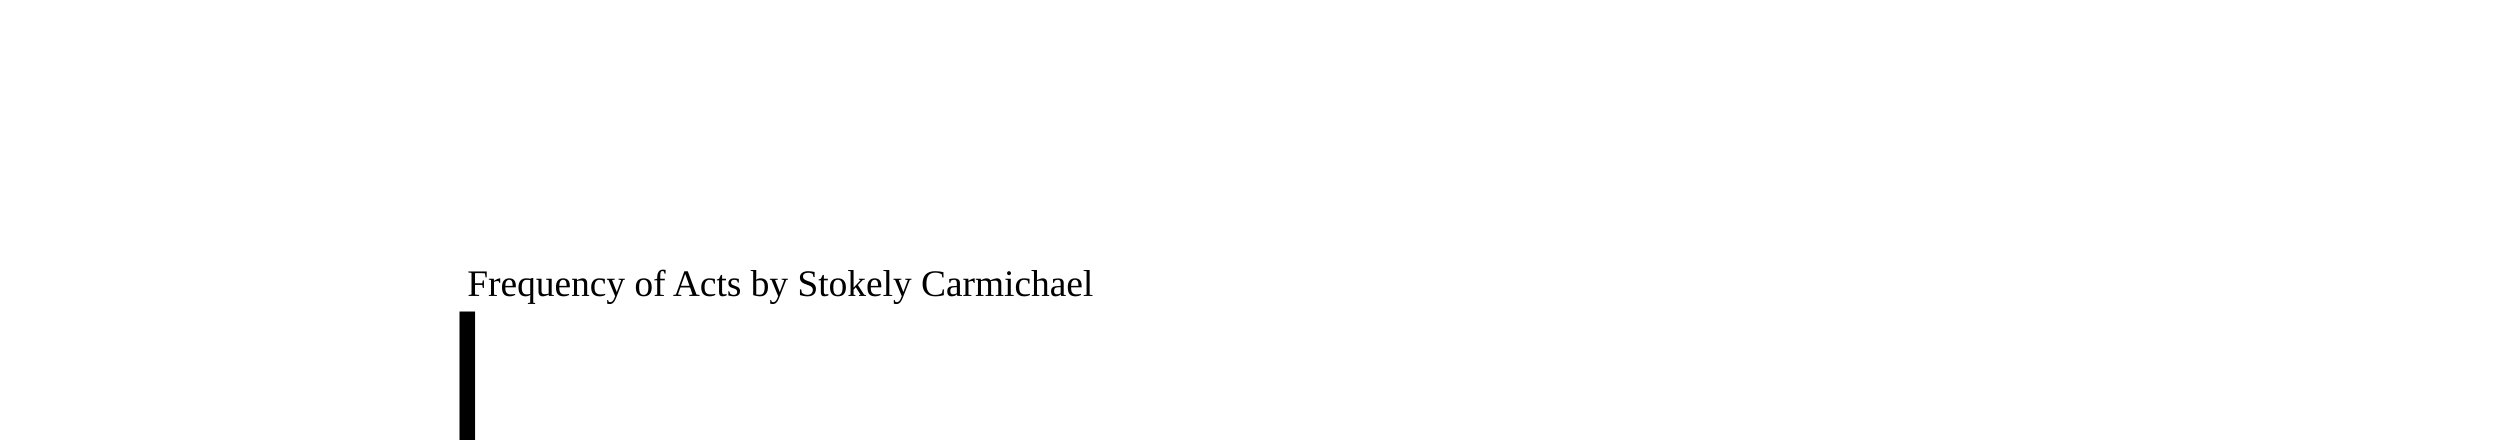
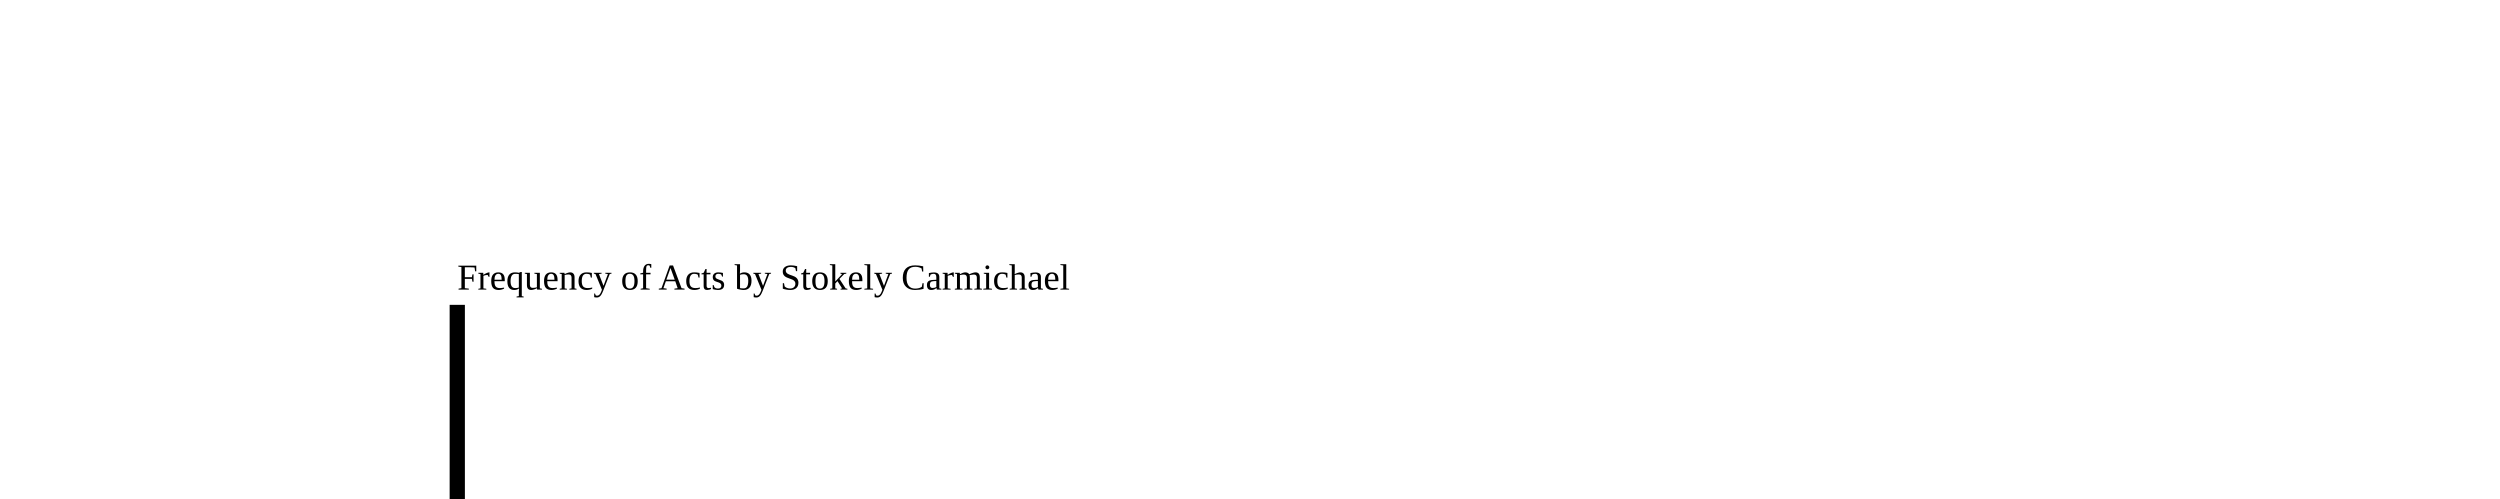
<svg xmlns="http://www.w3.org/2000/svg" viewbox="0 0 1100 550">
  <g transform="translate(150,100)">
    <g>
      <text x="0" y="-5" font-family="" font-size="" fill="">Frequency of Acts by Stokely Carmichael</text>
    </g>
    <g>
      <g>
        <line x1="0" y1="100" x2="240" y2="100" stroke-width="30" stroke="red" />
        <line x1="240" y1="100" x2="320" y2="100" stroke-width="30" stroke="yellow" />
        <line x1="320" y1="100" x2="800" y2="100" stroke-width="30" stroke="green" />
        <line x1="0" y1="0" x2="0" y2="125" stroke-width="5" stroke="black" />
        <line x1="-2" y1="125" x2="800" y2="125" stroke-width="5" stroke="black" />
+         <line x1="200" y1="120" x2="200" y2="130" stroke-width="3" stroke="black" />
+         <line x1="400" y1="120" x2="400" y2="130" stroke-width="3" stroke="black" />
+         <line x1="600" y1="120" x2="600" y2="130" stroke-width="3" stroke="black" />
+         <line x1="800" y1="120" x2="800" y2="130" stroke-width="3" stroke="black" />
+         <text x="190" y="150">25%</text>
+         <text x="390" y="150">50%</text>
+         <text x="590" y="150">75%</text>
+         <text x="790" y="150">100%</text>
      </g>
    </g>
  </g>
</svg>
